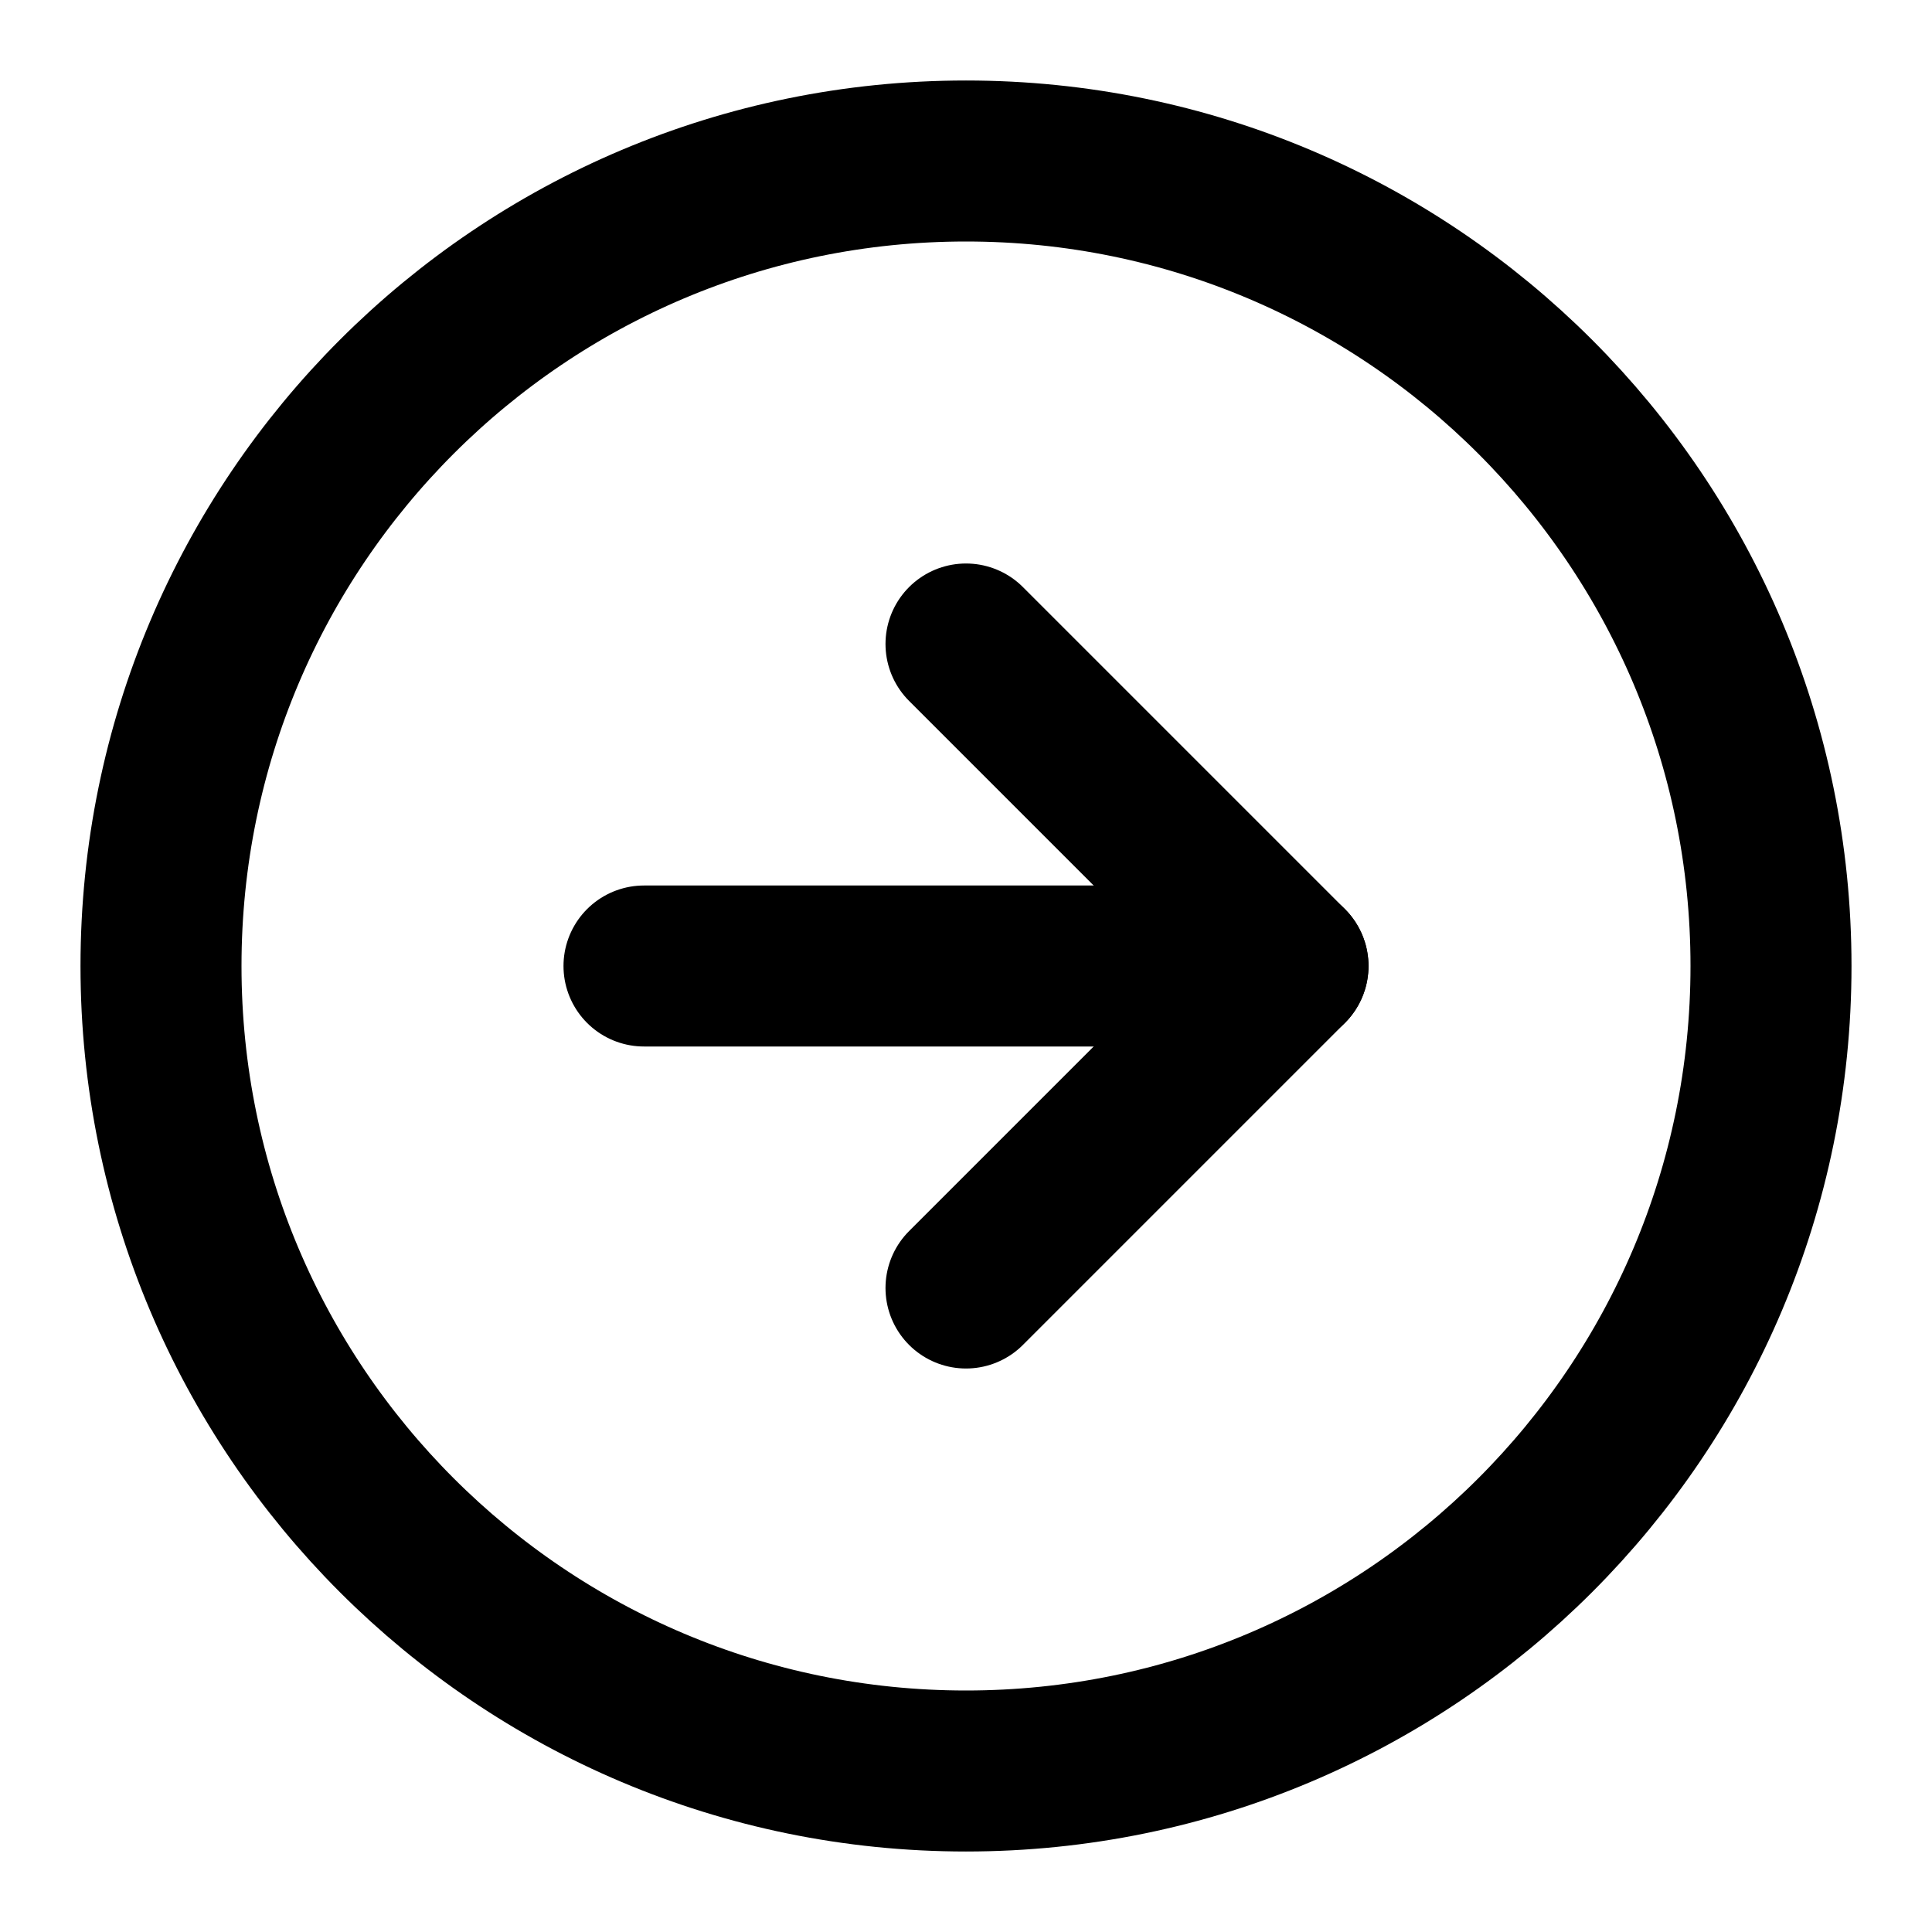
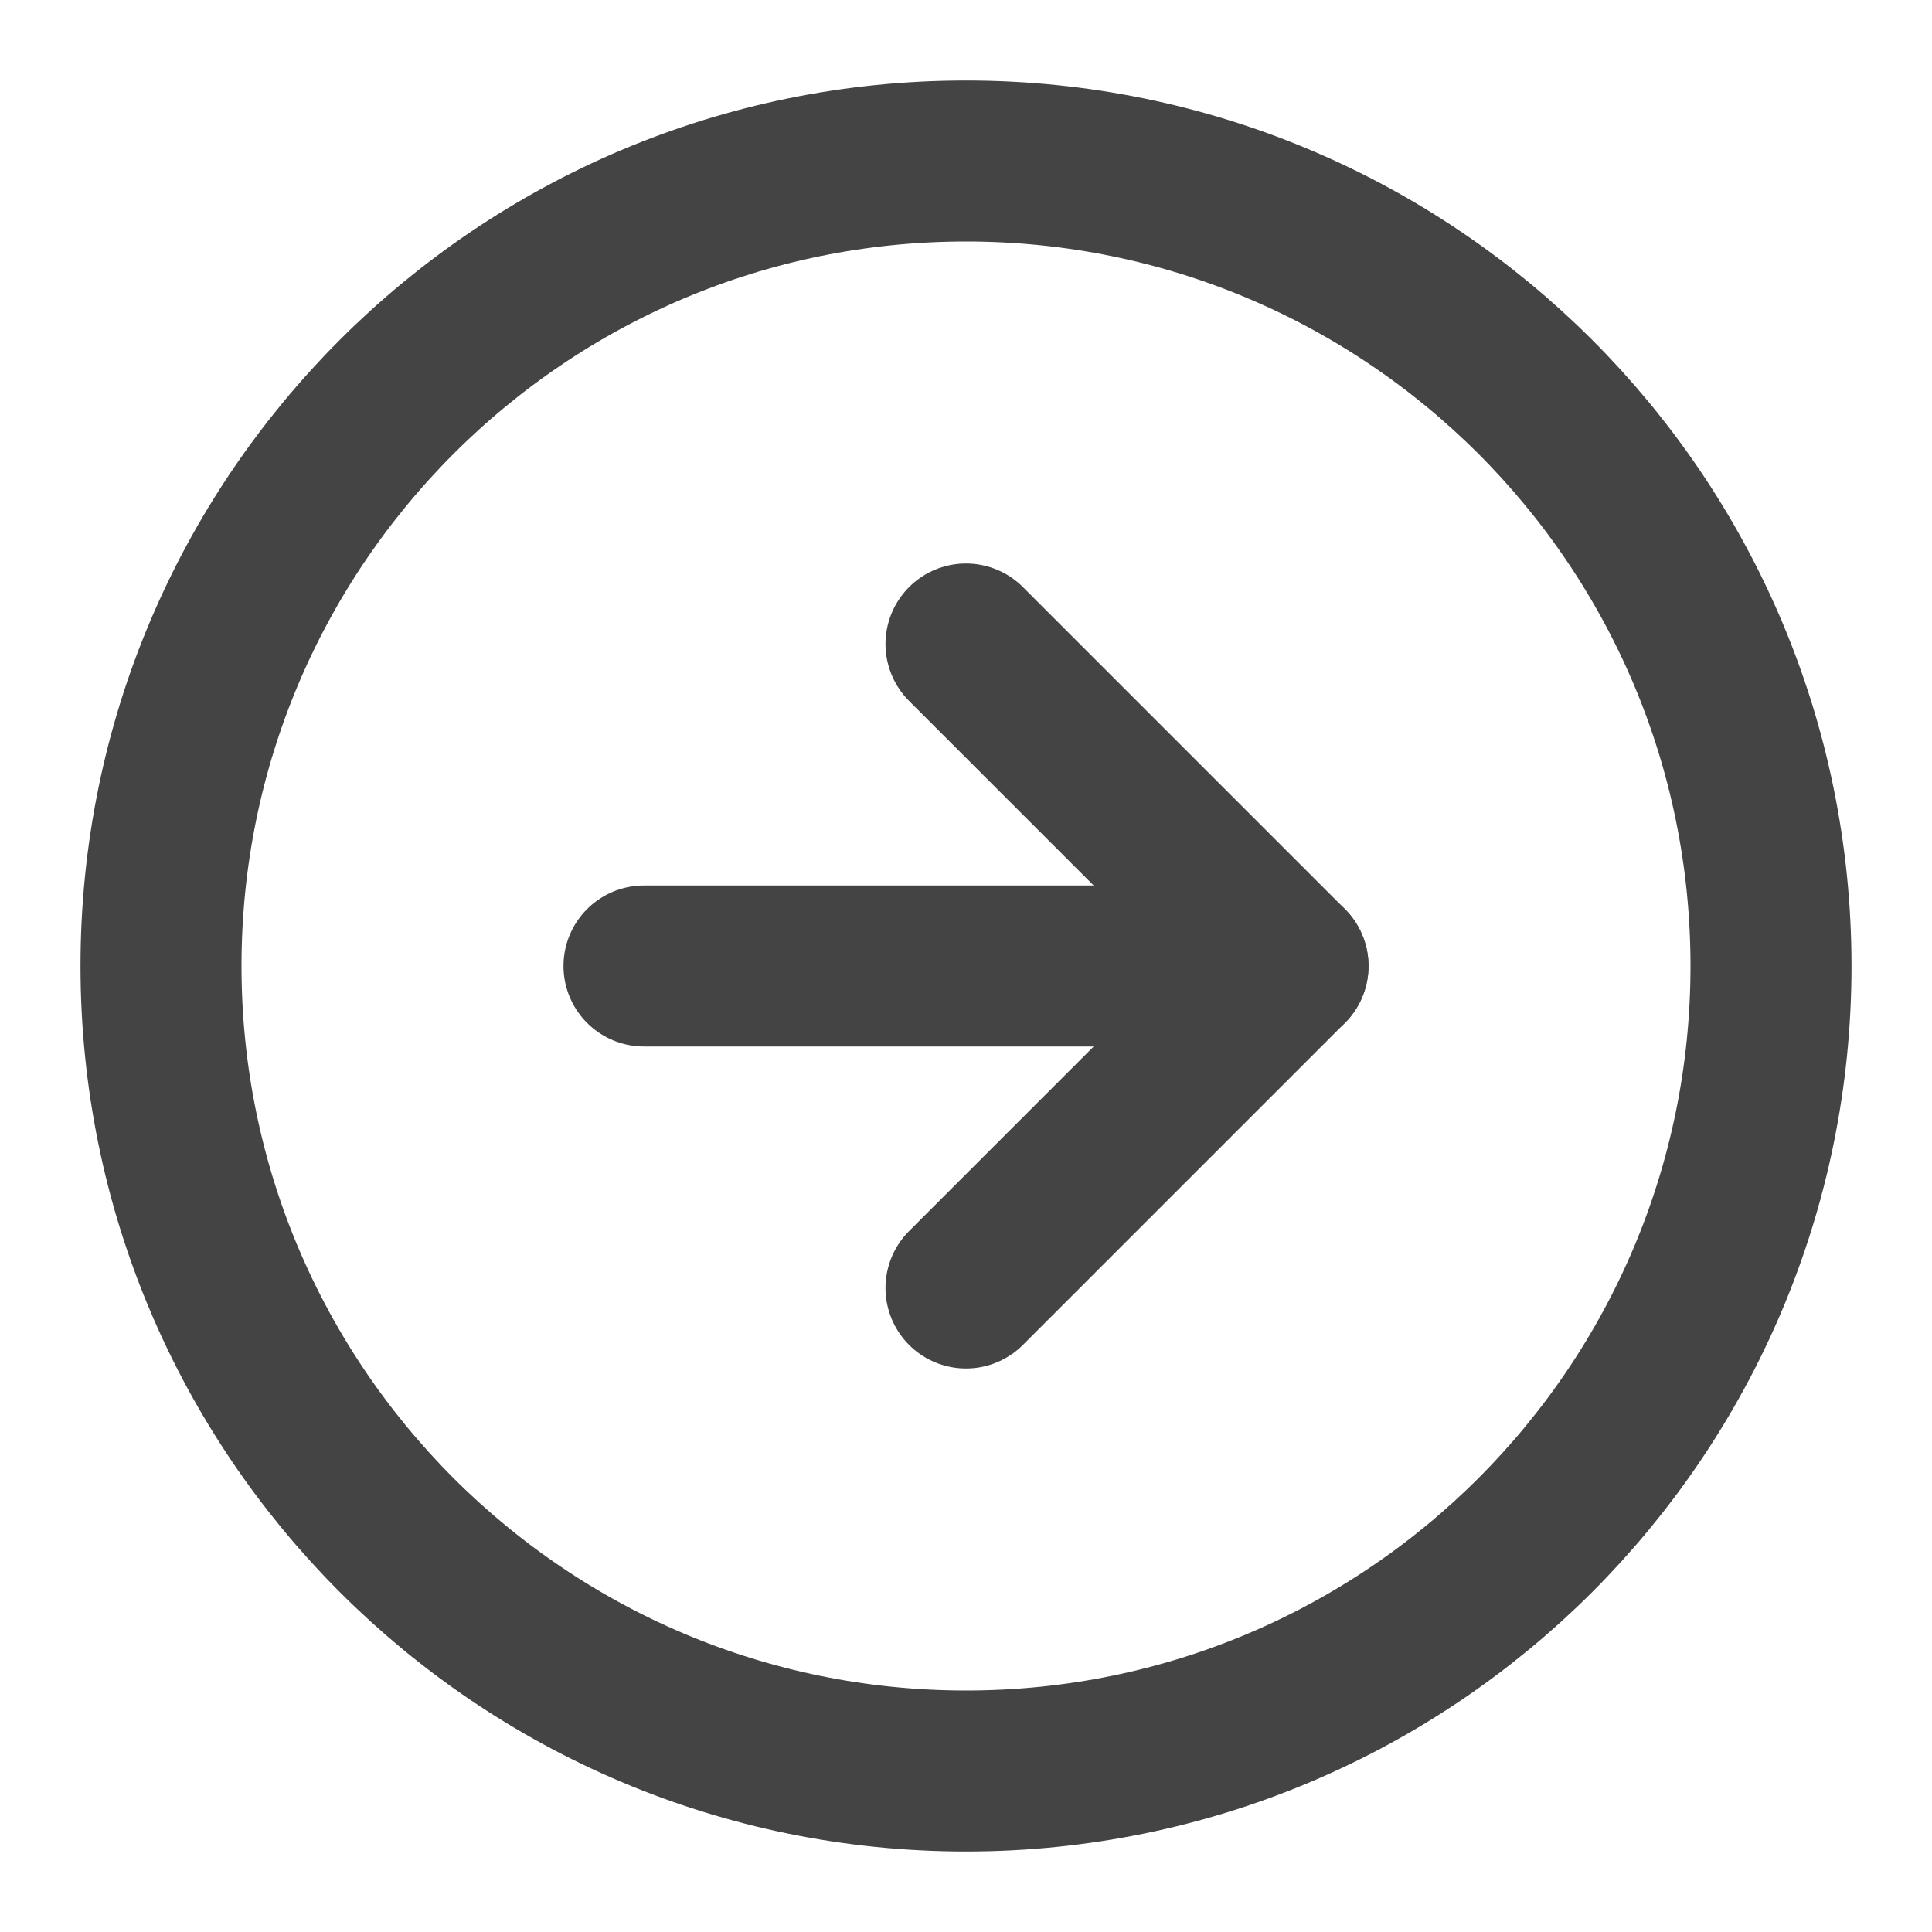
- <svg xmlns="http://www.w3.org/2000/svg" width="24" height="24" viewBox="0 0 24 24" fill="none" stroke="currentColor" stroke-width="2" stroke-linecap="round" stroke-linejoin="round" class="feather feather-arrow-right-circle">
+ <svg xmlns="http://www.w3.org/2000/svg" width="24" height="24" viewBox="0 0 24 24" fill="none" stroke="#444" stroke-width="2" stroke-linecap="round" stroke-linejoin="round" class="feather feather-arrow-right-circle">
  <circle cx="12" cy="12" r="10" />
  <polyline points="12 16 16 12 12 8" />
  <line x1="8" y1="12" x2="16" y2="12" />
</svg>
